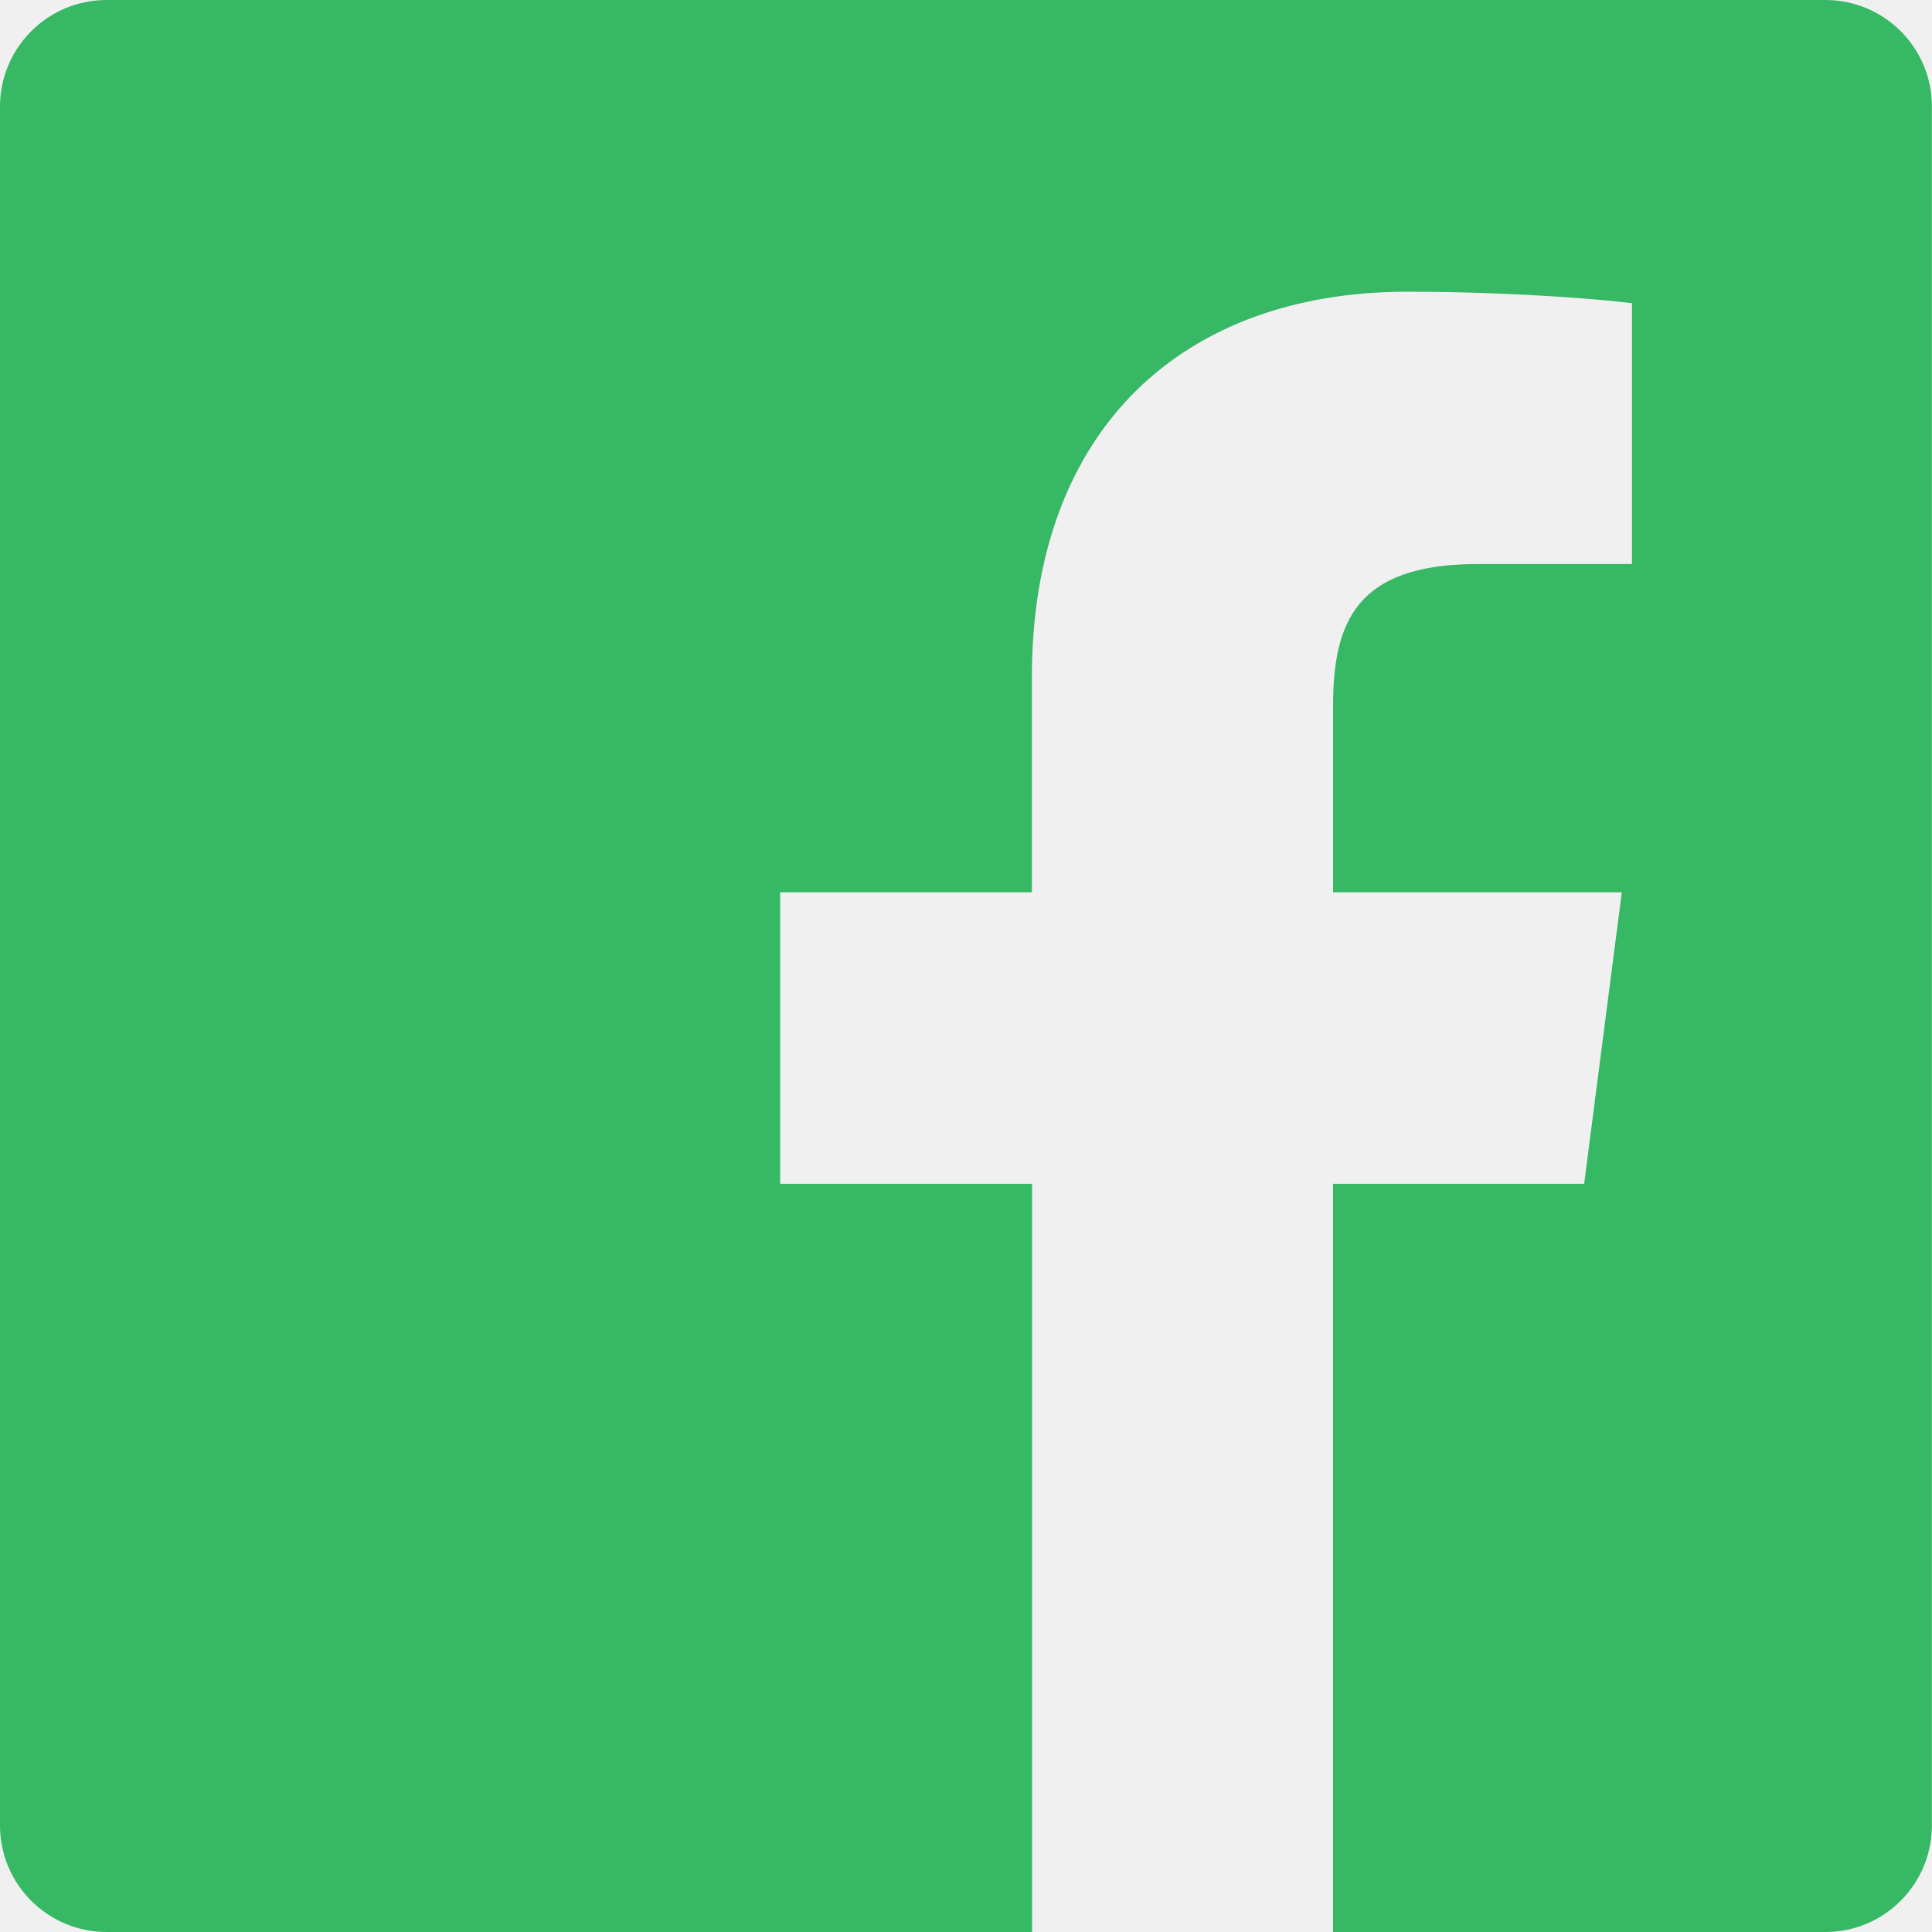
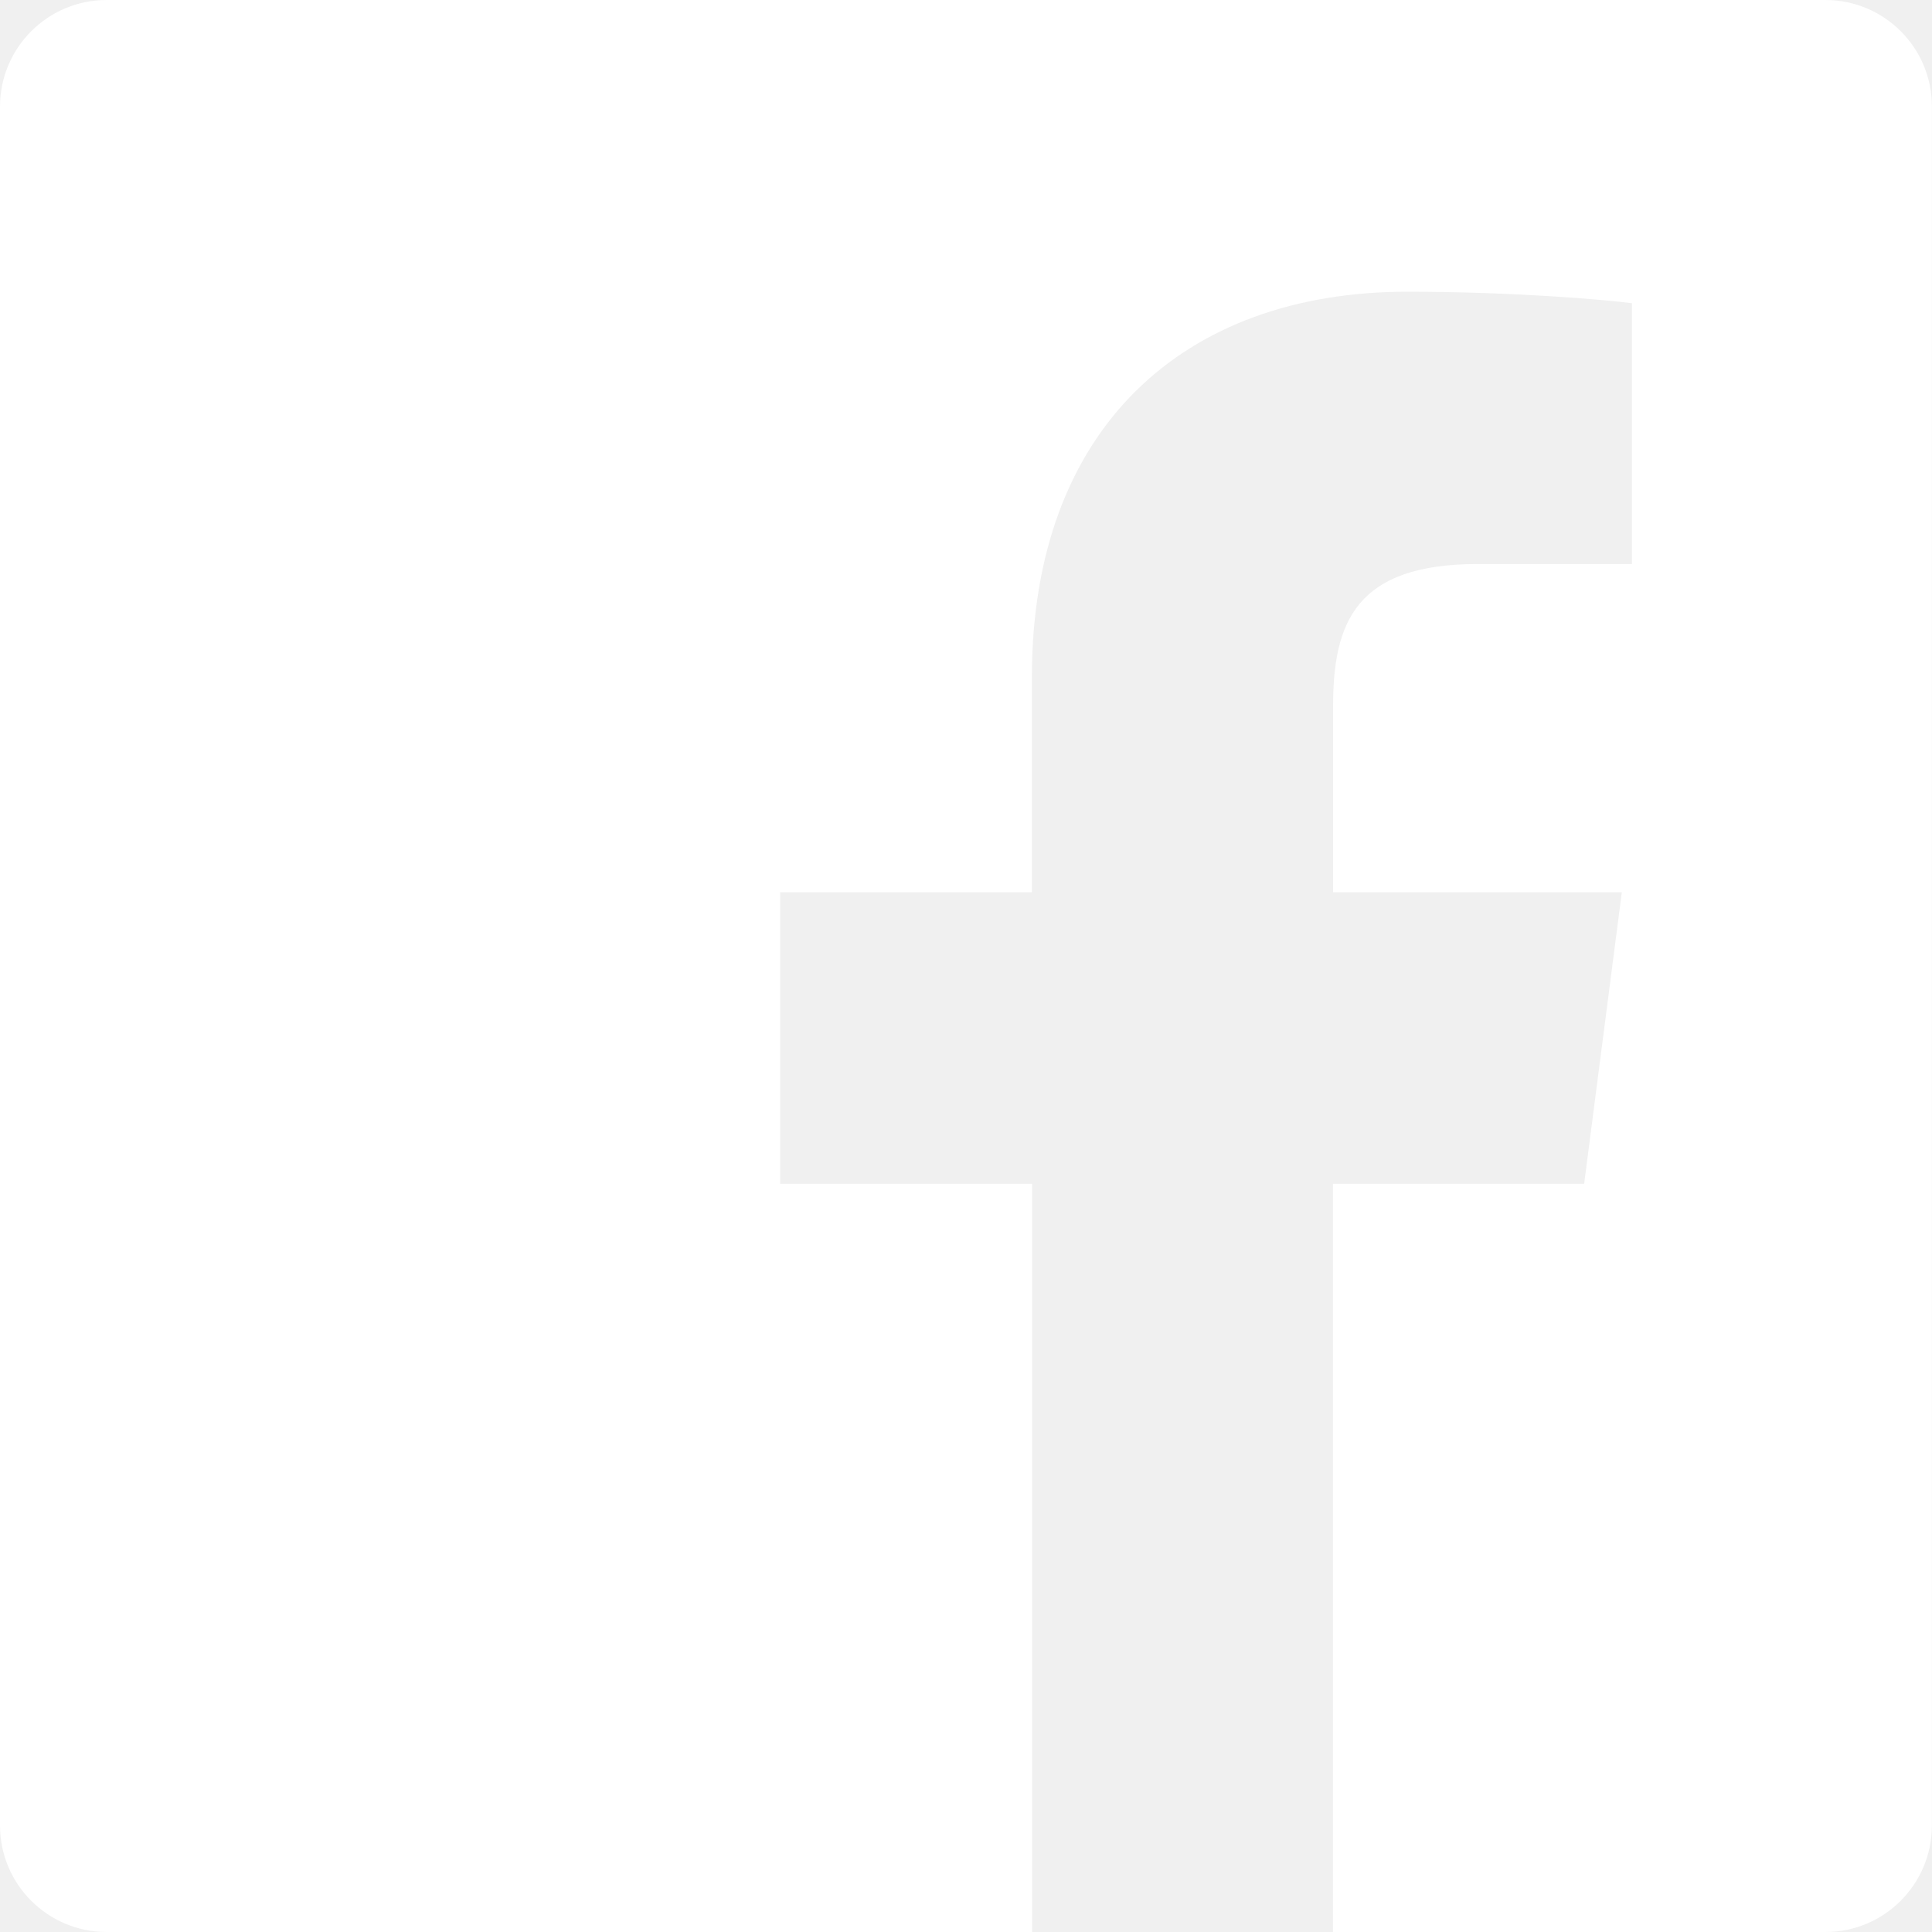
<svg xmlns="http://www.w3.org/2000/svg" style="border-radius: 5px;" width="20" height="20">
-   <path d="M18.896 0H1.104C.494 0 0 .494 0 1.104v17.793C0 19.506.494 20 1.104 20h9.58v-7.745H8.076V9.237h2.606V7.01c0-2.583 1.578-3.99 3.883-3.99 1.104 0 2.052.082 2.329.119v2.7h-1.598c-1.254 0-1.496.597-1.496 1.47v1.928h2.989l-.39 3.018h-2.6V20h5.098c.608 0 1.102-.494 1.102-1.104V1.104C20 .494 19.506 0 18.896 0z" fill="#36B864" fill-rule="nonzero" />
+   <path d="M18.896 0H1.104C.494 0 0 .494 0 1.104v17.793C0 19.506.494 20 1.104 20h9.58v-7.745H8.076V9.237h2.606V7.01c0-2.583 1.578-3.99 3.883-3.99 1.104 0 2.052.082 2.329.119v2.7h-1.598c-1.254 0-1.496.597-1.496 1.47v1.928h2.989l-.39 3.018h-2.6V20h5.098c.608 0 1.102-.494 1.102-1.104V1.104C20 .494 19.506 0 18.896 0z" fill="#ffffff" fill-rule="nonzero" />
</svg>
